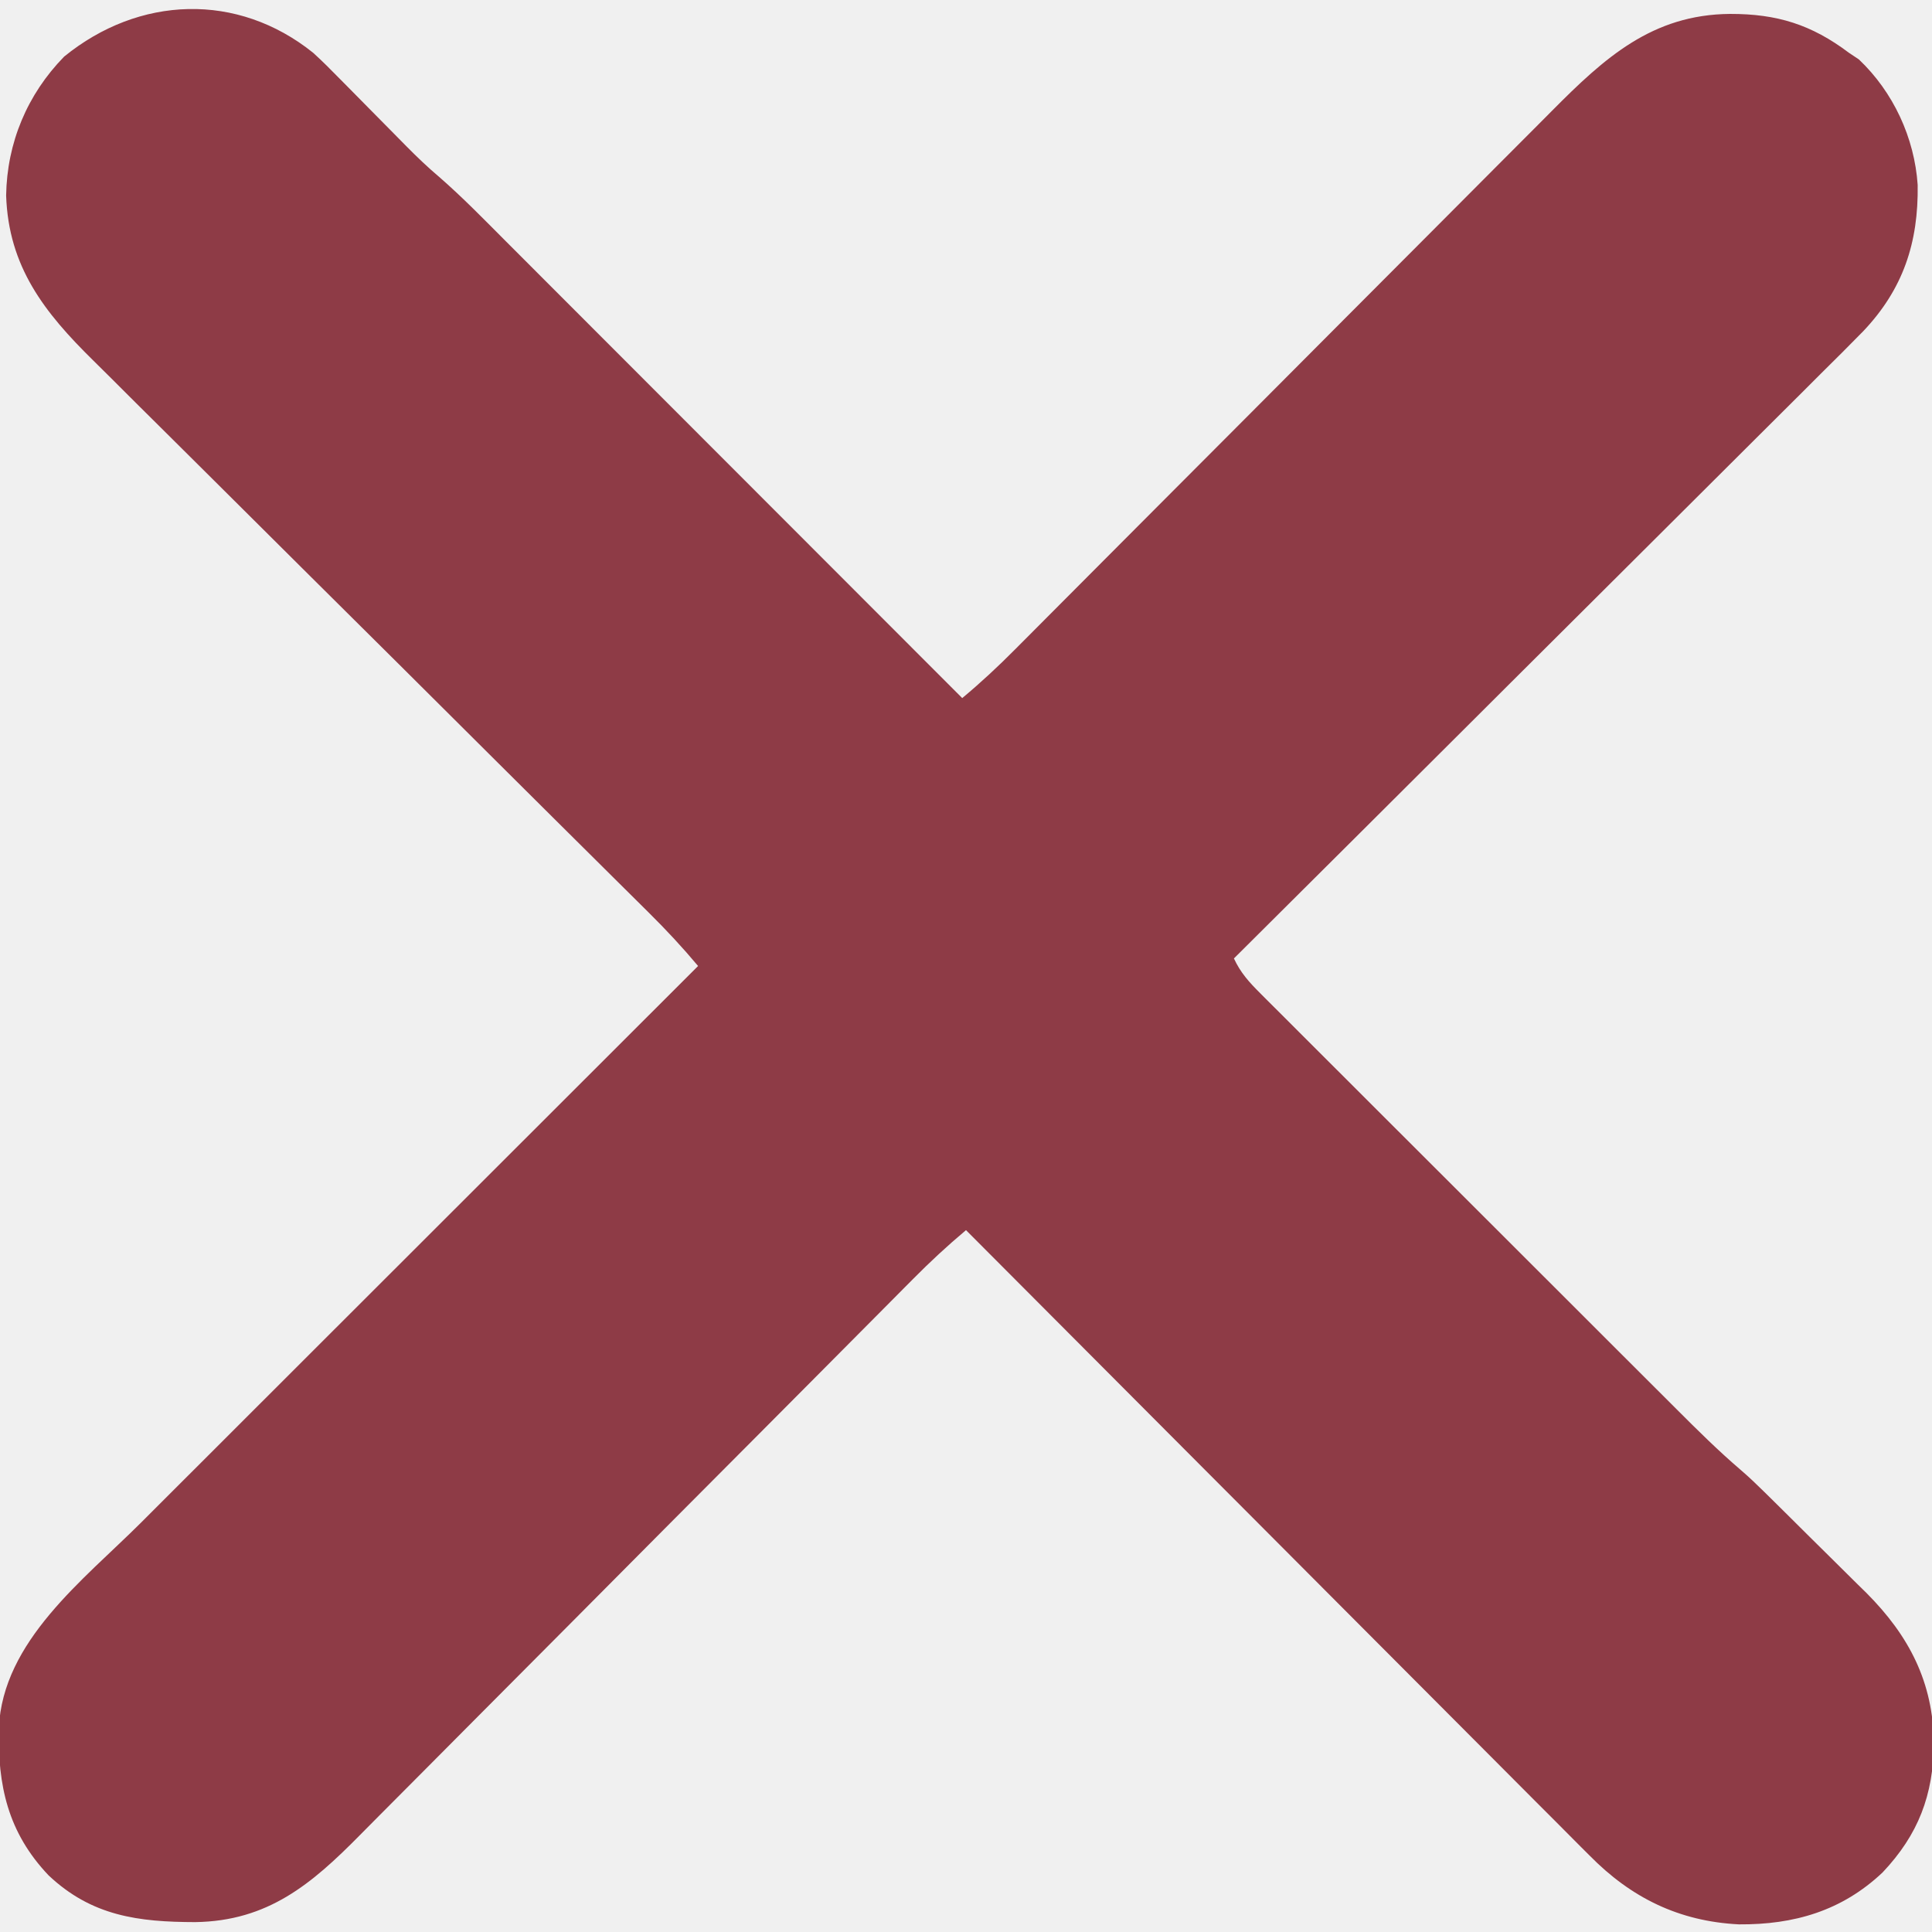
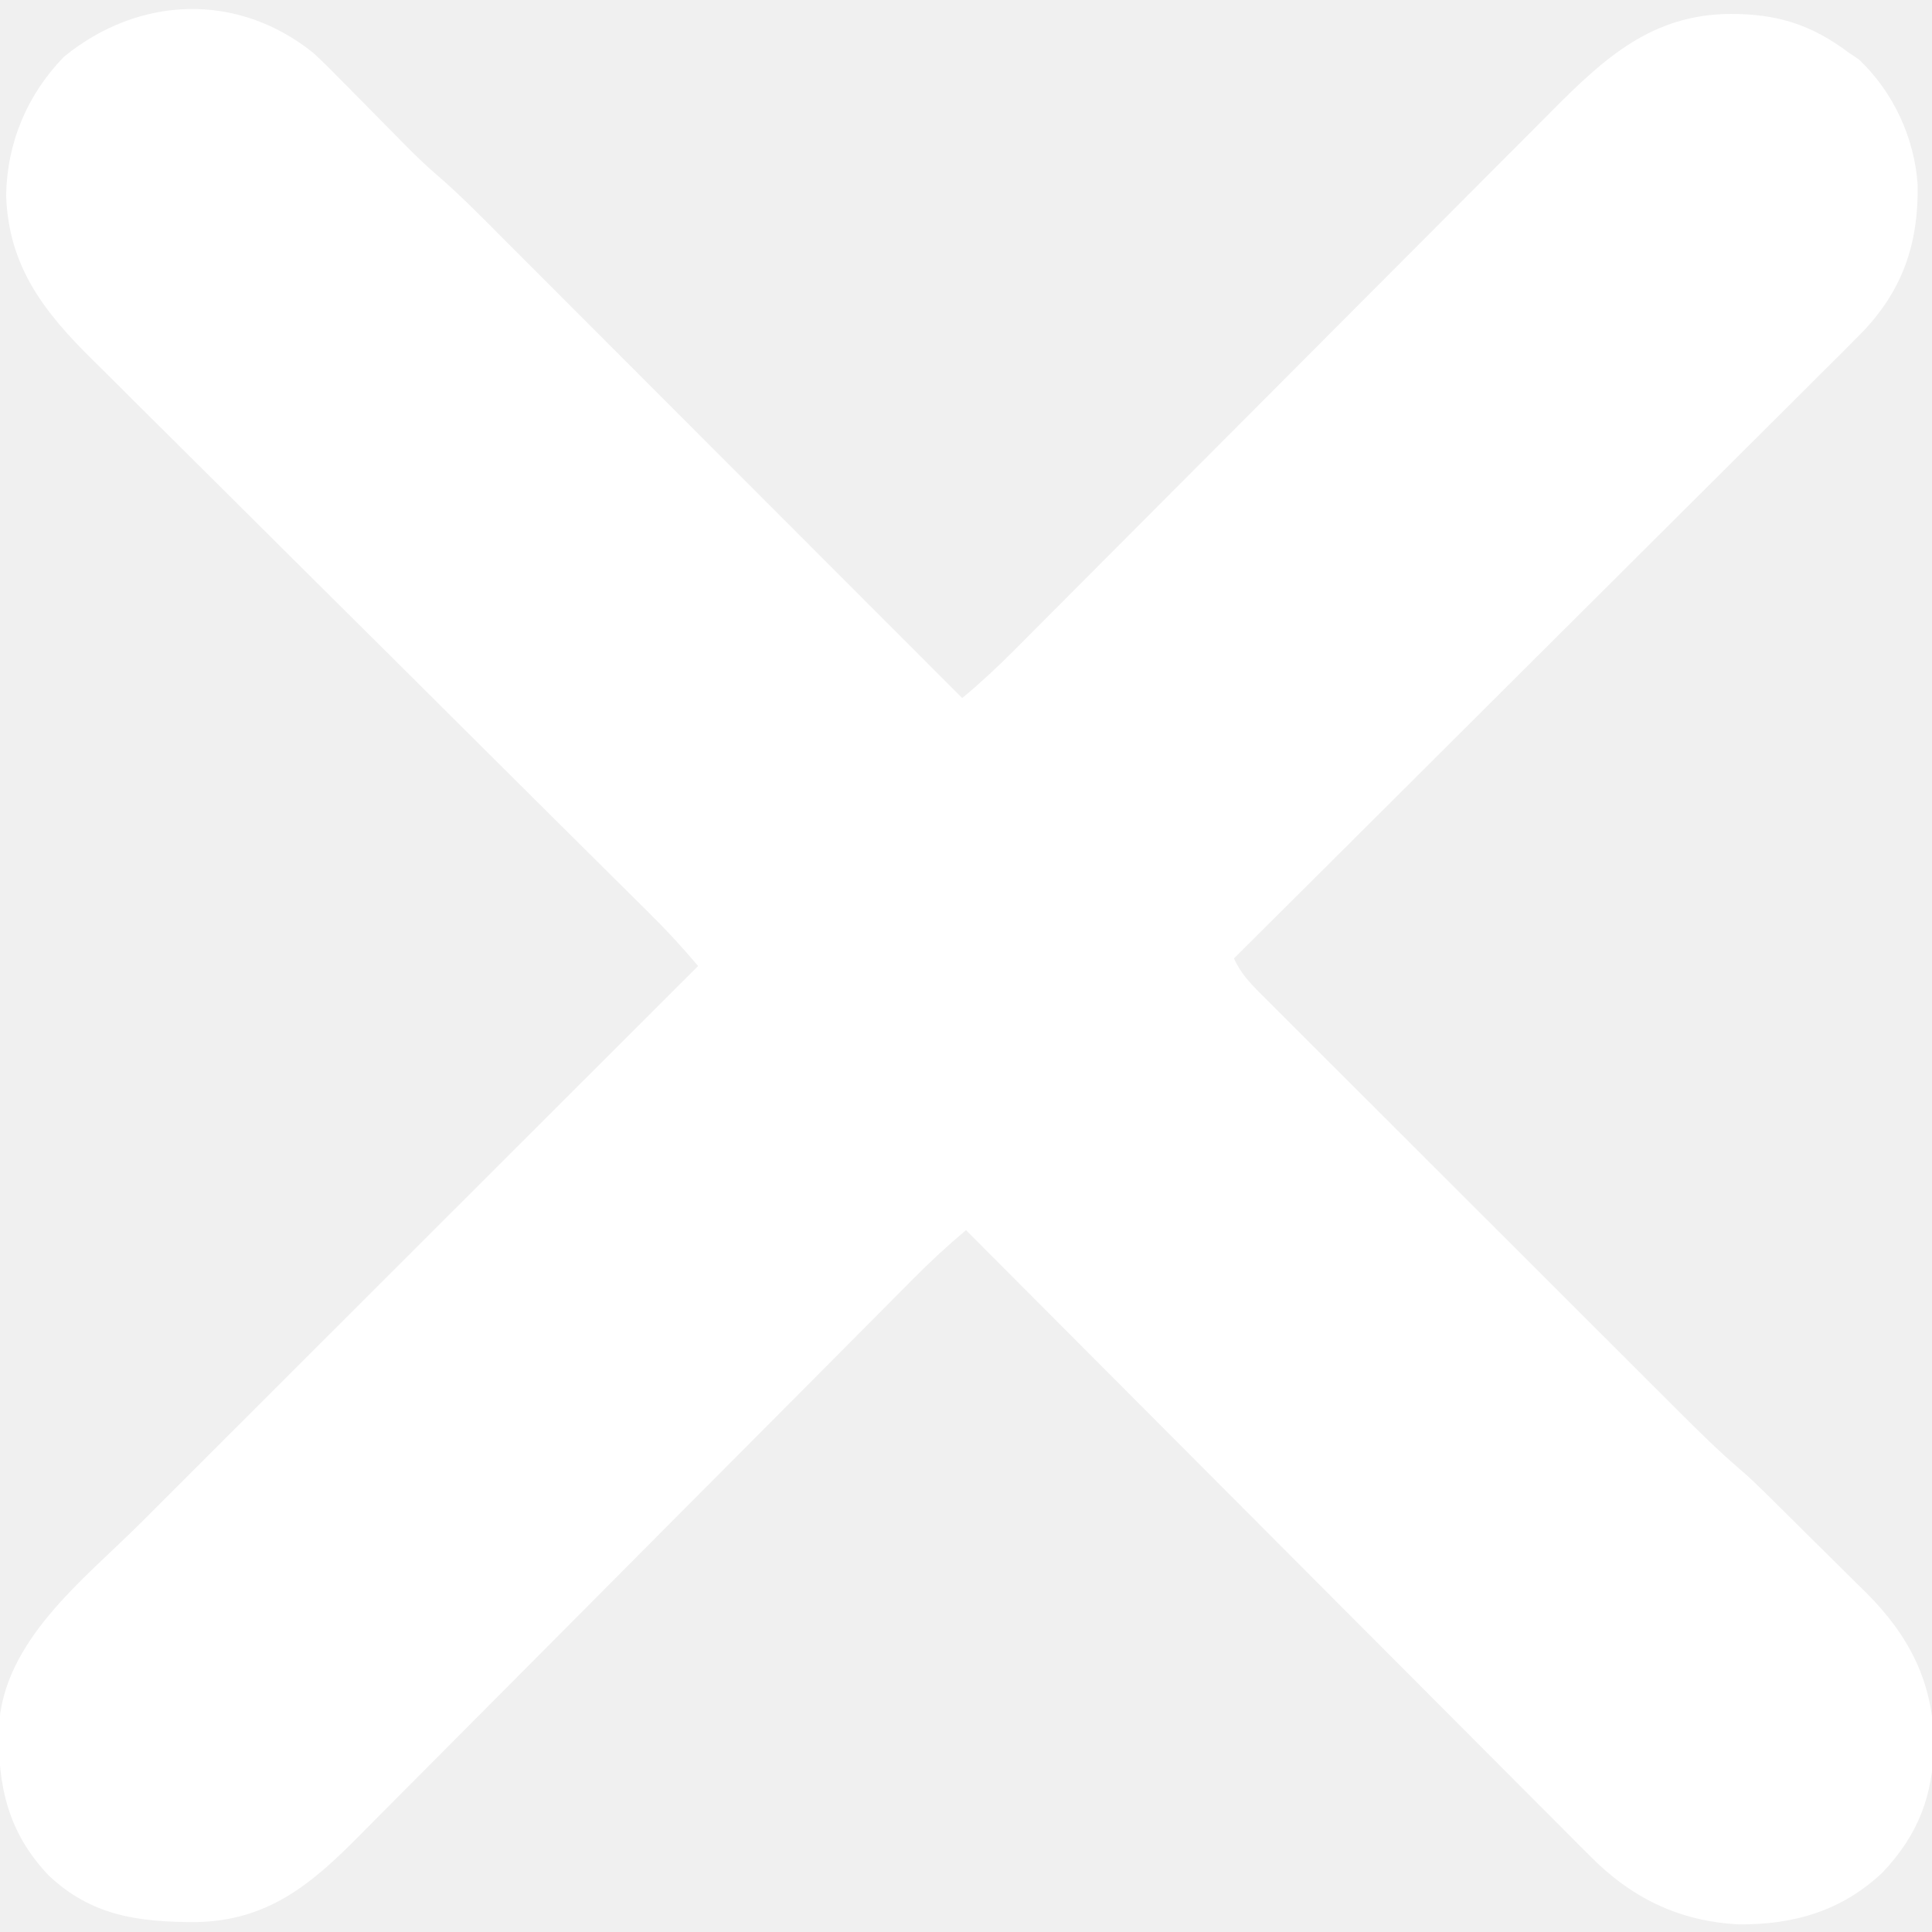
<svg xmlns="http://www.w3.org/2000/svg" version="1.1" width="512" height="512">
-   <path d="M0 0 C2.443 2.217 4.757 4.544 7.062 6.902 C8.016 7.864 8.016 7.864 8.989 8.844 C10.997 10.87 12.999 12.903 15 14.938 C17.002 16.967 19.005 18.995 21.011 21.02 C22.252 22.273 23.49 23.528 24.725 24.787 C27.523 27.617 30.354 30.33 33.395 32.897 C39.624 38.325 45.379 44.248 51.209 50.095 C52.53 51.417 53.851 52.738 55.173 54.059 C58.741 57.627 62.306 61.197 65.87 64.768 C69.602 68.507 73.337 72.243 77.072 75.979 C84.136 83.046 91.197 90.115 98.257 97.185 C106.299 105.238 114.343 113.288 122.388 121.338 C138.929 137.889 155.465 154.443 172 171 C176.89 166.928 181.482 162.654 185.963 158.137 C186.627 157.472 187.292 156.806 187.976 156.12 C190.186 153.905 192.393 151.686 194.599 149.467 C196.189 147.871 197.78 146.276 199.371 144.681 C202.789 141.253 206.206 137.823 209.621 134.393 C215.027 128.964 220.438 123.54 225.85 118.116 C233.441 110.509 241.031 102.901 248.62 95.291 C249.341 94.567 249.341 94.567 250.077 93.829 C257.868 86.016 265.655 78.199 273.442 70.381 C281.453 62.337 289.47 54.3 297.491 46.267 C302.868 40.882 308.238 35.492 313.603 30.096 C316.948 26.734 320.3 23.379 323.654 20.025 C325.202 18.475 326.747 16.922 328.29 15.366 C342.21 1.332 354.843 -10.156 375.5 -10.312 C387.919 -10.333 397.034 -7.511 407 0 C407.866 0.578 408.733 1.155 409.625 1.75 C418.754 10.398 424.36 22.516 425.203 35.008 C425.433 50.315 421.34 62.633 410.797 73.753 C407.084 77.558 403.311 81.301 399.53 85.038 C397.833 86.733 396.138 88.429 394.443 90.126 C390.335 94.236 386.215 98.335 382.089 102.428 C377.285 107.196 372.496 111.979 367.707 116.762 C359.168 125.29 350.618 133.806 342.061 142.316 C333.754 150.578 325.452 158.844 317.157 167.118 C316.645 167.629 316.132 168.14 315.605 168.666 C313.035 171.229 310.465 173.793 307.896 176.356 C286.613 197.587 265.312 218.799 244 240 C245.777 243.803 247.986 246.235 250.97 249.217 C251.481 249.73 251.991 250.243 252.517 250.772 C254.229 252.489 255.948 254.199 257.667 255.909 C258.896 257.14 260.124 258.37 261.353 259.601 C264.691 262.945 268.036 266.282 271.382 269.618 C274.887 273.114 278.386 276.614 281.885 280.114 C287.768 285.996 293.655 291.875 299.544 297.75 C306.341 304.531 313.133 311.318 319.922 318.107 C327.159 325.345 334.399 332.578 341.641 339.811 C343.721 341.889 345.801 343.968 347.881 346.047 C351.16 349.326 354.441 352.601 357.725 355.875 C358.926 357.072 360.125 358.271 361.324 359.47 C366.872 365.02 372.42 370.516 378.389 375.619 C380.433 377.372 382.367 379.22 384.285 381.108 C385.023 381.833 385.761 382.558 386.521 383.305 C387.288 384.065 388.056 384.826 388.848 385.609 C389.663 386.417 390.479 387.224 391.319 388.056 C393.032 389.756 394.744 391.457 396.454 393.159 C398.19 394.884 399.931 396.604 401.676 398.319 C404.222 400.823 406.755 403.339 409.285 405.859 C410.055 406.612 410.825 407.364 411.618 408.14 C422.979 419.545 429.32 431.838 429.5 448 C429.347 461.725 425.404 472.169 415.898 482.223 C405.126 492.405 392.43 496.084 377.824 495.977 C361.968 495.179 349.275 488.955 338.23 477.711 C337.515 476.999 336.8 476.288 336.063 475.554 C333.694 473.192 331.339 470.815 328.984 468.438 C327.279 466.732 325.573 465.027 323.866 463.322 C319.731 459.187 315.604 455.044 311.482 450.896 C306.68 446.066 301.868 441.247 297.055 436.429 C288.473 427.839 279.899 419.239 271.332 410.634 C263.014 402.279 254.692 393.929 246.364 385.584 C245.85 385.069 245.336 384.554 244.806 384.023 C242.227 381.438 239.647 378.854 237.068 376.269 C215.699 354.859 194.345 333.434 173 312 C168.051 316.147 163.406 320.463 158.868 325.052 C158.185 325.739 157.502 326.425 156.799 327.132 C154.527 329.416 152.258 331.704 149.99 333.992 C148.355 335.637 146.72 337.282 145.084 338.926 C141.57 342.461 138.057 345.997 134.544 349.533 C128.983 355.132 123.416 360.723 117.847 366.314 C116.896 367.268 115.945 368.223 114.995 369.177 C113.554 370.623 112.113 372.069 110.673 373.515 C105.251 378.958 99.829 384.401 94.409 389.845 C93.914 390.343 93.419 390.84 92.909 391.352 C84.892 399.404 76.885 407.464 68.881 415.528 C60.644 423.826 52.395 432.112 44.136 440.388 C39.507 445.027 34.884 449.672 30.273 454.33 C25.934 458.714 21.582 463.084 17.218 467.443 C15.625 469.039 14.037 470.64 12.455 472.247 C-0.462 485.356 -12.005 495.083 -31.222 495.38 C-46.332 495.353 -58.715 493.78 -70.152 482.965 C-80.952 471.562 -83.617 459.205 -83.312 443.969 C-82.266 420.852 -60.904 404.753 -45.697 389.583 C-44.079 387.966 -42.462 386.348 -40.844 384.73 C-36.488 380.374 -32.128 376.02 -27.768 371.667 C-23.199 367.104 -18.633 362.539 -14.067 357.974 C-6.414 350.323 1.242 342.674 8.898 335.026 C16.779 327.155 24.658 319.283 32.536 311.409 C33.023 310.922 33.51 310.436 34.012 309.934 C36.455 307.492 38.898 305.05 41.342 302.608 C61.558 282.402 81.778 262.2 102 242 C97.854 237.051 93.539 232.41 88.948 227.874 C88.261 227.192 87.575 226.51 86.868 225.807 C84.584 223.538 82.296 221.272 80.008 219.006 C78.363 217.372 76.718 215.739 75.074 214.105 C71.539 210.594 68.003 207.084 64.467 203.575 C58.868 198.018 53.276 192.455 47.686 186.889 C46.732 185.939 45.777 184.989 44.823 184.039 C42.891 182.115 40.959 180.192 39.028 178.269 C34.07 173.333 29.113 168.398 24.155 163.464 C23.409 162.721 23.409 162.721 22.648 161.964 C14.598 153.954 6.537 145.954 -1.528 137.958 C-9.828 129.728 -18.114 121.485 -26.388 113.23 C-31.026 108.604 -35.671 103.984 -40.33 99.379 C-44.716 95.045 -49.085 90.694 -53.443 86.331 C-55.038 84.739 -56.639 83.153 -58.247 81.574 C-71.271 68.771 -80.739 56.7 -81.375 37.812 C-81.153 23.849 -75.796 11.019 -66 1 C-46.171 -15.14 -20.075 -16.129 0 0 Z " fill="#8e3b46" transform="translate(83,14)" />
+   <path d="M0 0 C2.443 2.217 4.757 4.544 7.062 6.902 C8.016 7.864 8.016 7.864 8.989 8.844 C10.997 10.87 12.999 12.903 15 14.938 C17.002 16.967 19.005 18.995 21.011 21.02 C22.252 22.273 23.49 23.528 24.725 24.787 C27.523 27.617 30.354 30.33 33.395 32.897 C39.624 38.325 45.379 44.248 51.209 50.095 C52.53 51.417 53.851 52.738 55.173 54.059 C58.741 57.627 62.306 61.197 65.87 64.768 C69.602 68.507 73.337 72.243 77.072 75.979 C84.136 83.046 91.197 90.115 98.257 97.185 C106.299 105.238 114.343 113.288 122.388 121.338 C138.929 137.889 155.465 154.443 172 171 C176.89 166.928 181.482 162.654 185.963 158.137 C186.627 157.472 187.292 156.806 187.976 156.12 C190.186 153.905 192.393 151.686 194.599 149.467 C196.189 147.871 197.78 146.276 199.371 144.681 C202.789 141.253 206.206 137.823 209.621 134.393 C215.027 128.964 220.438 123.54 225.85 118.116 C233.441 110.509 241.031 102.901 248.62 95.291 C249.341 94.567 249.341 94.567 250.077 93.829 C257.868 86.016 265.655 78.199 273.442 70.381 C281.453 62.337 289.47 54.3 297.491 46.267 C302.868 40.882 308.238 35.492 313.603 30.096 C316.948 26.734 320.3 23.379 323.654 20.025 C325.202 18.475 326.747 16.922 328.29 15.366 C342.21 1.332 354.843 -10.156 375.5 -10.312 C387.919 -10.333 397.034 -7.511 407 0 C407.866 0.578 408.733 1.155 409.625 1.75 C418.754 10.398 424.36 22.516 425.203 35.008 C425.433 50.315 421.34 62.633 410.797 73.753 C407.084 77.558 403.311 81.301 399.53 85.038 C397.833 86.733 396.138 88.429 394.443 90.126 C390.335 94.236 386.215 98.335 382.089 102.428 C377.285 107.196 372.496 111.979 367.707 116.762 C359.168 125.29 350.618 133.806 342.061 142.316 C333.754 150.578 325.452 158.844 317.157 167.118 C316.645 167.629 316.132 168.14 315.605 168.666 C313.035 171.229 310.465 173.793 307.896 176.356 C286.613 197.587 265.312 218.799 244 240 C245.777 243.803 247.986 246.235 250.97 249.217 C251.481 249.73 251.991 250.243 252.517 250.772 C254.229 252.489 255.948 254.199 257.667 255.909 C258.896 257.14 260.124 258.37 261.353 259.601 C264.691 262.945 268.036 266.282 271.382 269.618 C274.887 273.114 278.386 276.614 281.885 280.114 C287.768 285.996 293.655 291.875 299.544 297.75 C306.341 304.531 313.133 311.318 319.922 318.107 C327.159 325.345 334.399 332.578 341.641 339.811 C343.721 341.889 345.801 343.968 347.881 346.047 C351.16 349.326 354.441 352.601 357.725 355.875 C358.926 357.072 360.125 358.271 361.324 359.47 C366.872 365.02 372.42 370.516 378.389 375.619 C380.433 377.372 382.367 379.22 384.285 381.108 C385.023 381.833 385.761 382.558 386.521 383.305 C387.288 384.065 388.056 384.826 388.848 385.609 C389.663 386.417 390.479 387.224 391.319 388.056 C393.032 389.756 394.744 391.457 396.454 393.159 C398.19 394.884 399.931 396.604 401.676 398.319 C404.222 400.823 406.755 403.339 409.285 405.859 C410.055 406.612 410.825 407.364 411.618 408.14 C422.979 419.545 429.32 431.838 429.5 448 C429.347 461.725 425.404 472.169 415.898 482.223 C405.126 492.405 392.43 496.084 377.824 495.977 C361.968 495.179 349.275 488.955 338.23 477.711 C337.515 476.999 336.8 476.288 336.063 475.554 C333.694 473.192 331.339 470.815 328.984 468.438 C327.279 466.732 325.573 465.027 323.866 463.322 C319.731 459.187 315.604 455.044 311.482 450.896 C306.68 446.066 301.868 441.247 297.055 436.429 C288.473 427.839 279.899 419.239 271.332 410.634 C263.014 402.279 254.692 393.929 246.364 385.584 C245.85 385.069 245.336 384.554 244.806 384.023 C242.227 381.438 239.647 378.854 237.068 376.269 C215.699 354.859 194.345 333.434 173 312 C168.051 316.147 163.406 320.463 158.868 325.052 C158.185 325.739 157.502 326.425 156.799 327.132 C154.527 329.416 152.258 331.704 149.99 333.992 C148.355 335.637 146.72 337.282 145.084 338.926 C141.57 342.461 138.057 345.997 134.544 349.533 C128.983 355.132 123.416 360.723 117.847 366.314 C116.896 367.268 115.945 368.223 114.995 369.177 C113.554 370.623 112.113 372.069 110.673 373.515 C105.251 378.958 99.829 384.401 94.409 389.845 C93.914 390.343 93.419 390.84 92.909 391.352 C84.892 399.404 76.885 407.464 68.881 415.528 C60.644 423.826 52.395 432.112 44.136 440.388 C39.507 445.027 34.884 449.672 30.273 454.33 C25.934 458.714 21.582 463.084 17.218 467.443 C15.625 469.039 14.037 470.64 12.455 472.247 C-0.462 485.356 -12.005 495.083 -31.222 495.38 C-46.332 495.353 -58.715 493.78 -70.152 482.965 C-80.952 471.562 -83.617 459.205 -83.312 443.969 C-82.266 420.852 -60.904 404.753 -45.697 389.583 C-44.079 387.966 -42.462 386.348 -40.844 384.73 C-36.488 380.374 -32.128 376.02 -27.768 371.667 C-23.199 367.104 -18.633 362.539 -14.067 357.974 C-6.414 350.323 1.242 342.674 8.898 335.026 C16.779 327.155 24.658 319.283 32.536 311.409 C33.023 310.922 33.51 310.436 34.012 309.934 C36.455 307.492 38.898 305.05 41.342 302.608 C61.558 282.402 81.778 262.2 102 242 C97.854 237.051 93.539 232.41 88.948 227.874 C88.261 227.192 87.575 226.51 86.868 225.807 C84.584 223.538 82.296 221.272 80.008 219.006 C78.363 217.372 76.718 215.739 75.074 214.105 C71.539 210.594 68.003 207.084 64.467 203.575 C58.868 198.018 53.276 192.455 47.686 186.889 C46.732 185.939 45.777 184.989 44.823 184.039 C42.891 182.115 40.959 180.192 39.028 178.269 C34.07 173.333 29.113 168.398 24.155 163.464 C23.409 162.721 23.409 162.721 22.648 161.964 C14.598 153.954 6.537 145.954 -1.528 137.958 C-9.828 129.728 -18.114 121.485 -26.388 113.23 C-31.026 108.604 -35.671 103.984 -40.33 99.379 C-44.716 95.045 -49.085 90.694 -53.443 86.331 C-55.038 84.739 -56.639 83.153 -58.247 81.574 C-71.271 68.771 -80.739 56.7 -81.375 37.812 C-81.153 23.849 -75.796 11.019 -66 1 C-46.171 -15.14 -20.075 -16.129 0 0 Z " fill="#ffffff" transform="translate(83,14)" />
</svg>
